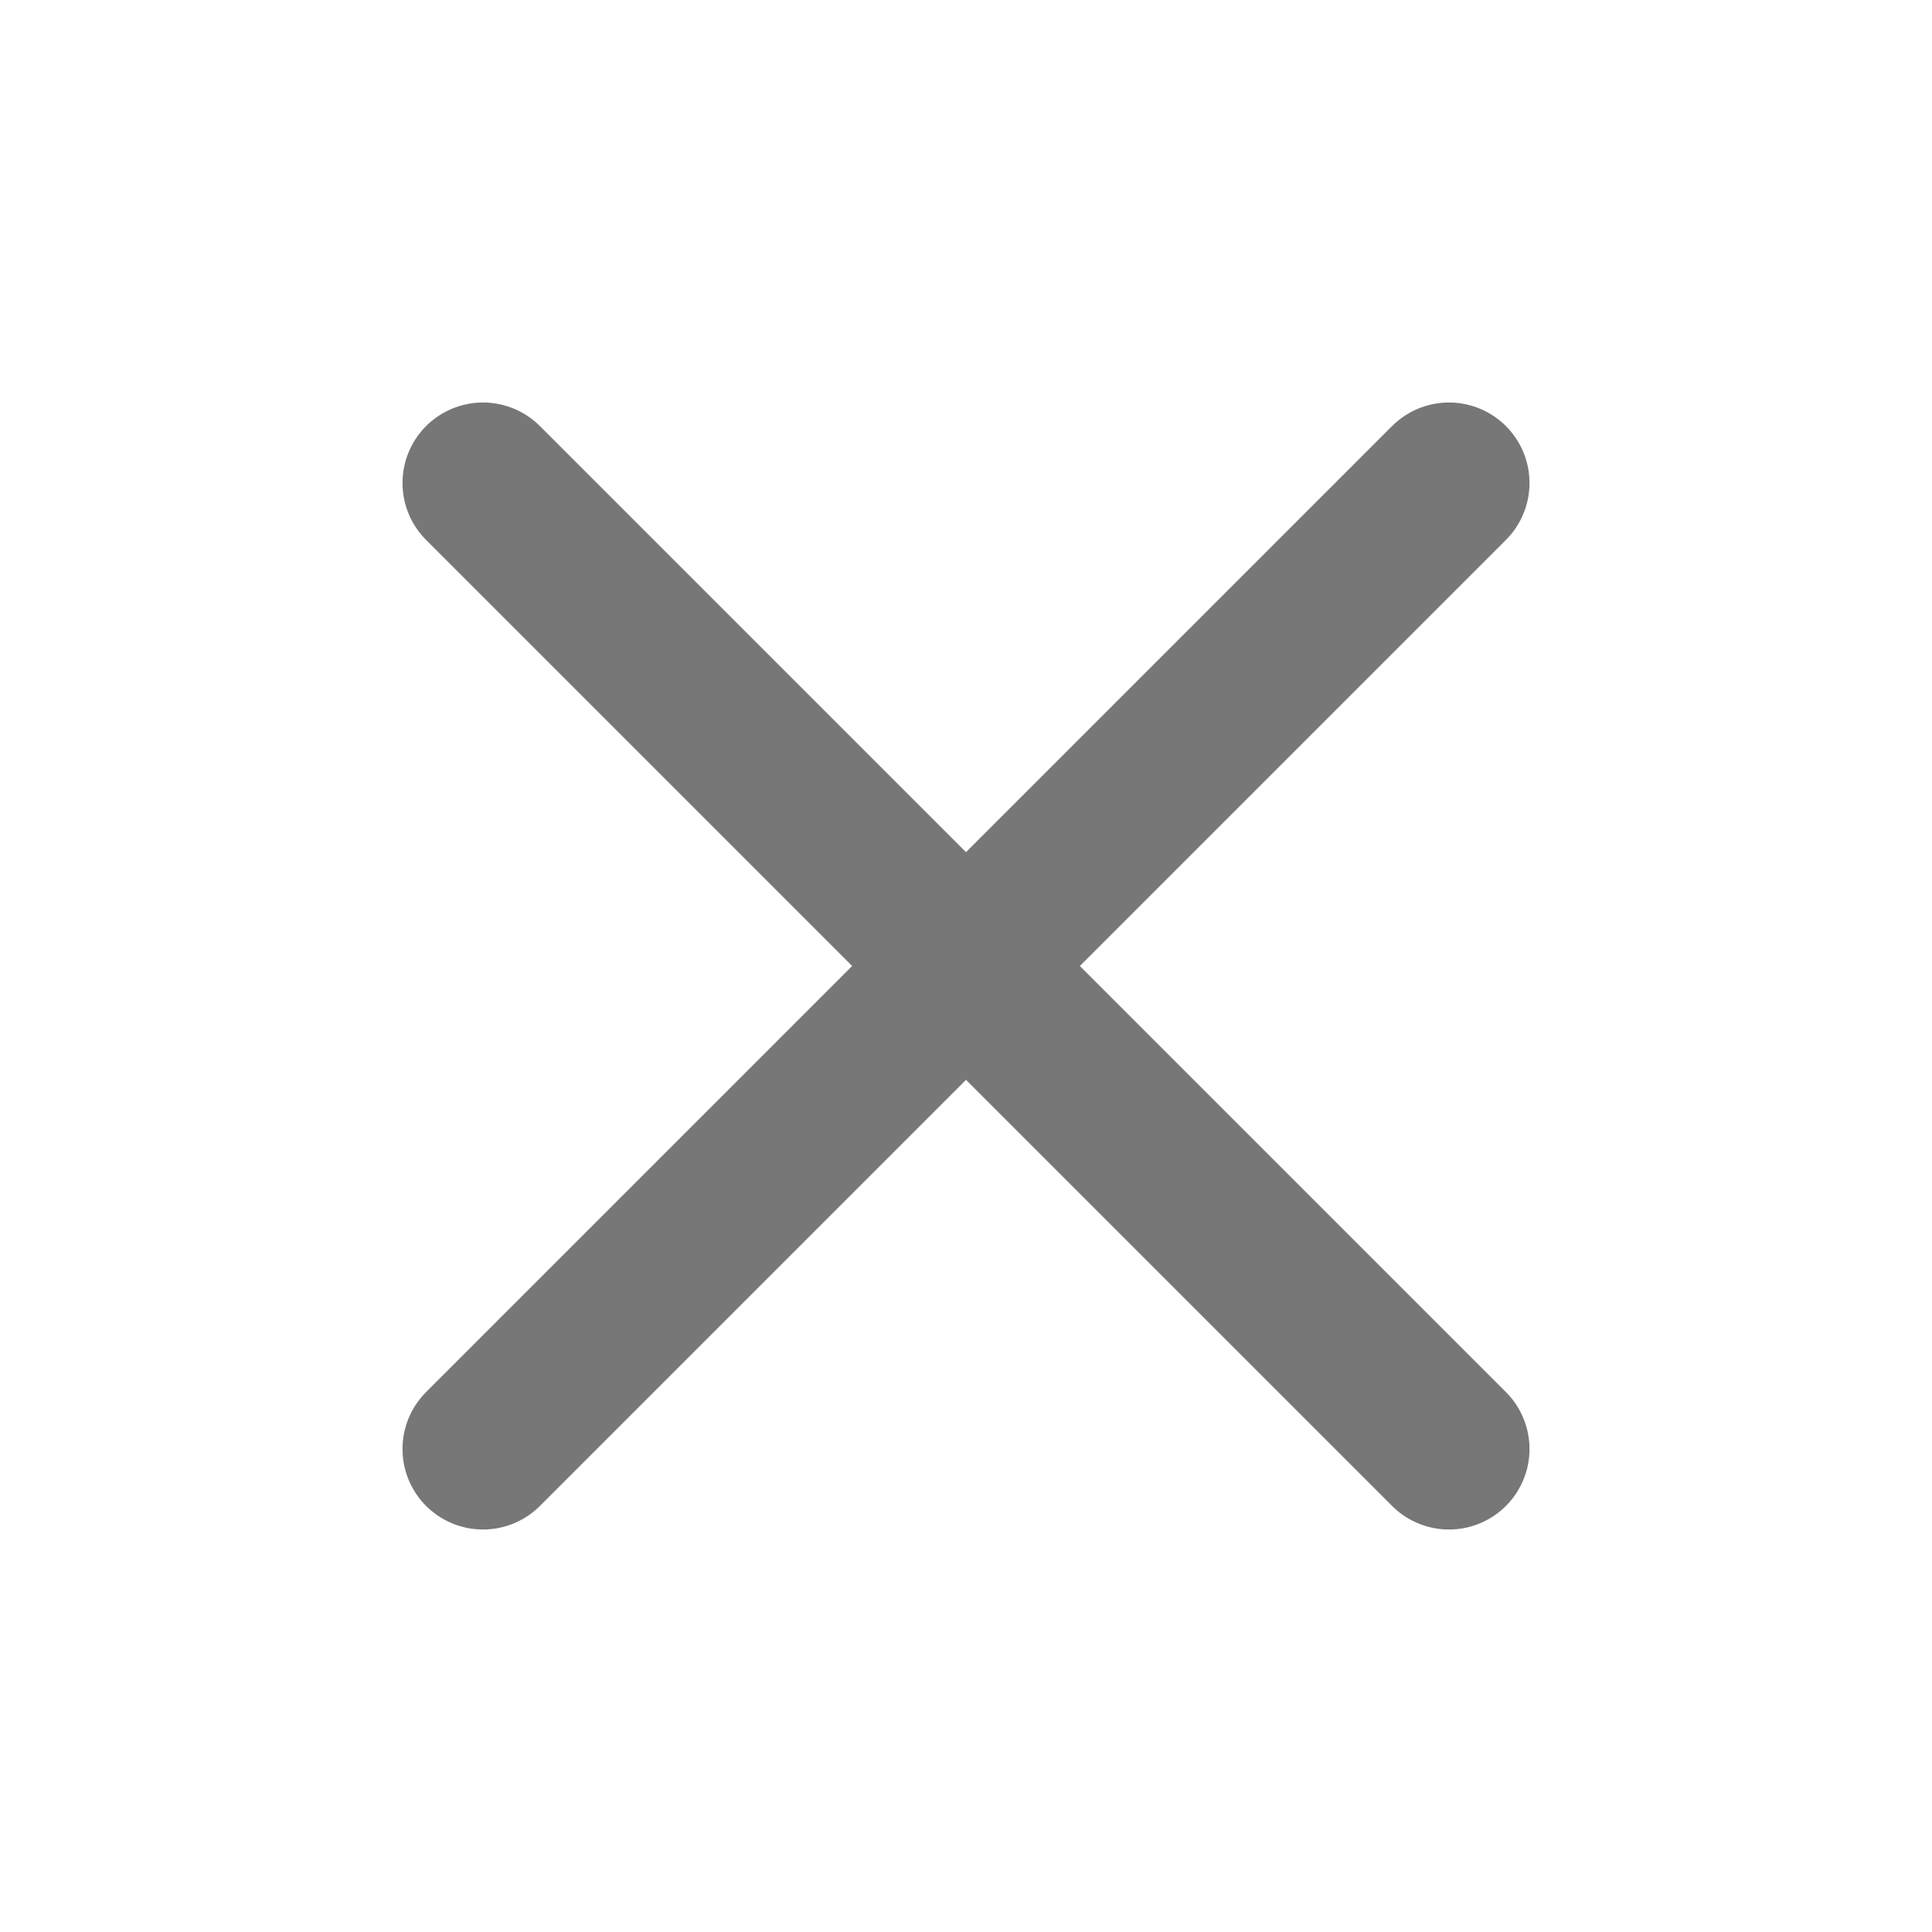
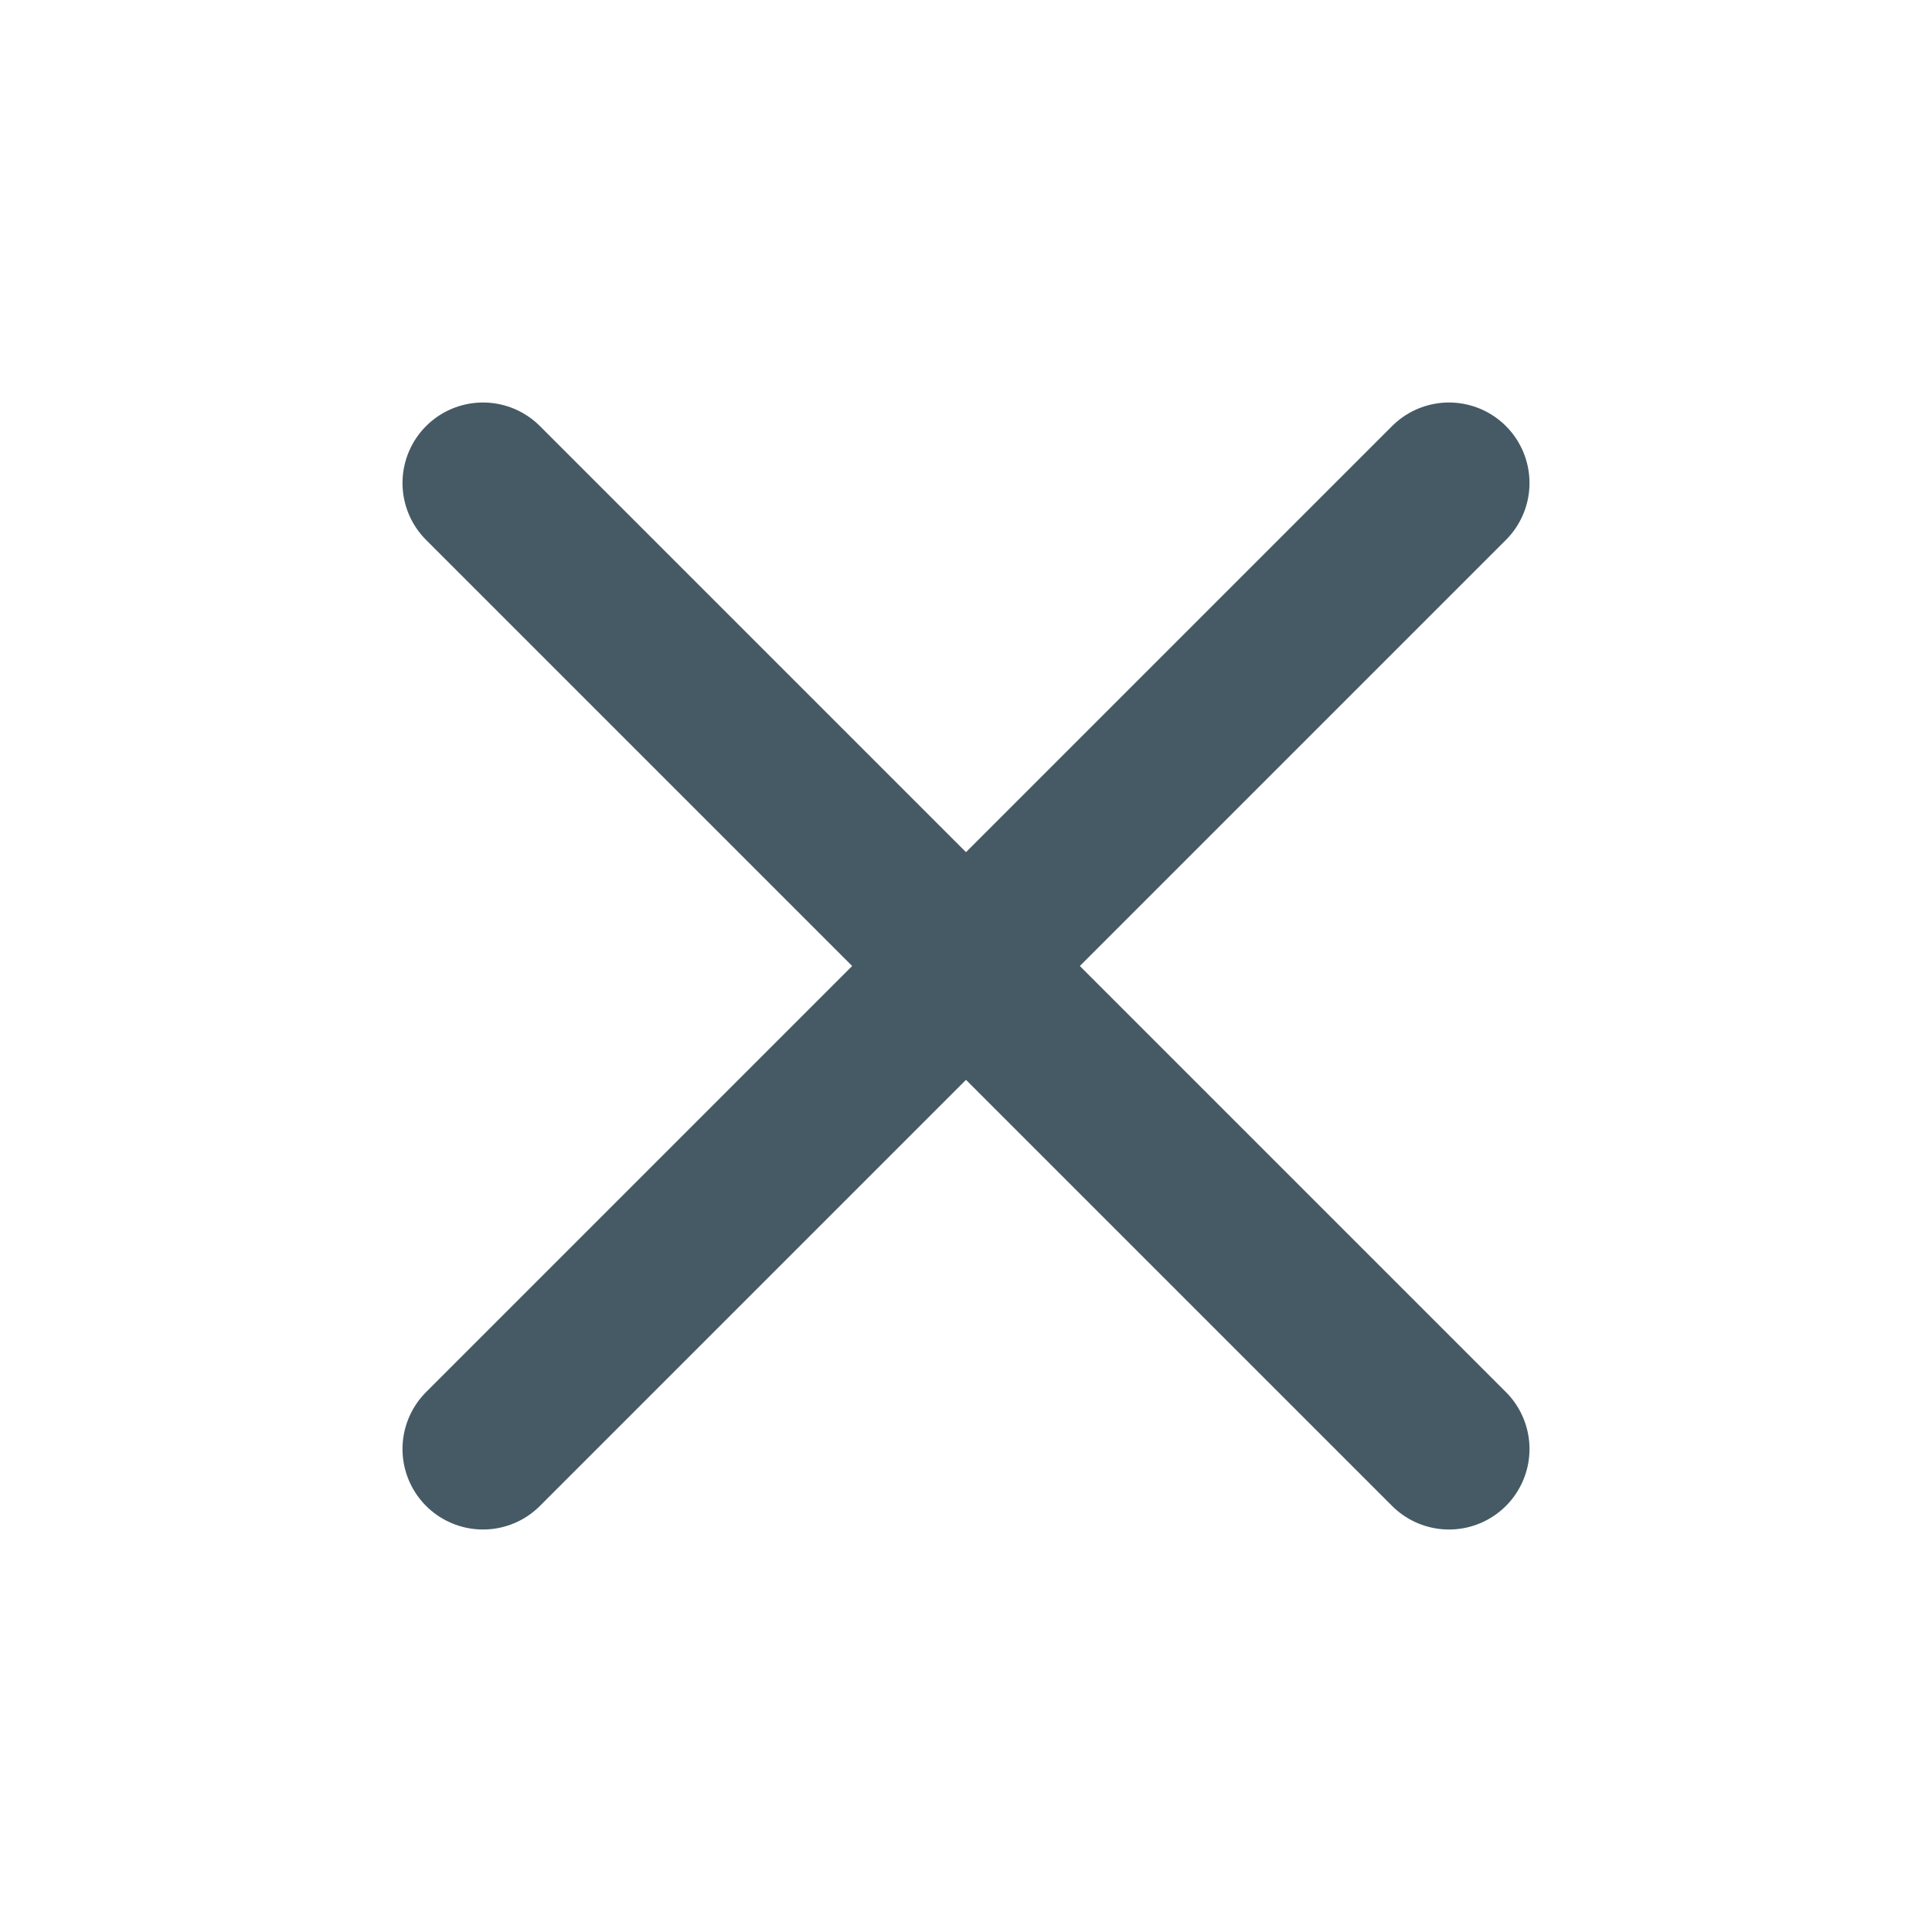
<svg xmlns="http://www.w3.org/2000/svg" width="24" height="24" viewBox="0 0 24 24" fill="none">
-   <path d="M18 6L6 18" stroke="#777777" stroke-width="2" stroke-linecap="round" stroke-linejoin="round" />
-   <path d="M6 6L18 18" stroke="#777777" stroke-width="2" stroke-linecap="round" stroke-linejoin="round" />
+   <path d="M18 6L6 18" stroke="#455a64" stroke-width="2" stroke-linecap="round" stroke-linejoin="round" />
+   <path d="M6 6L18 18" stroke="#455a64" stroke-width="2" stroke-linecap="round" stroke-linejoin="round" />
</svg>
